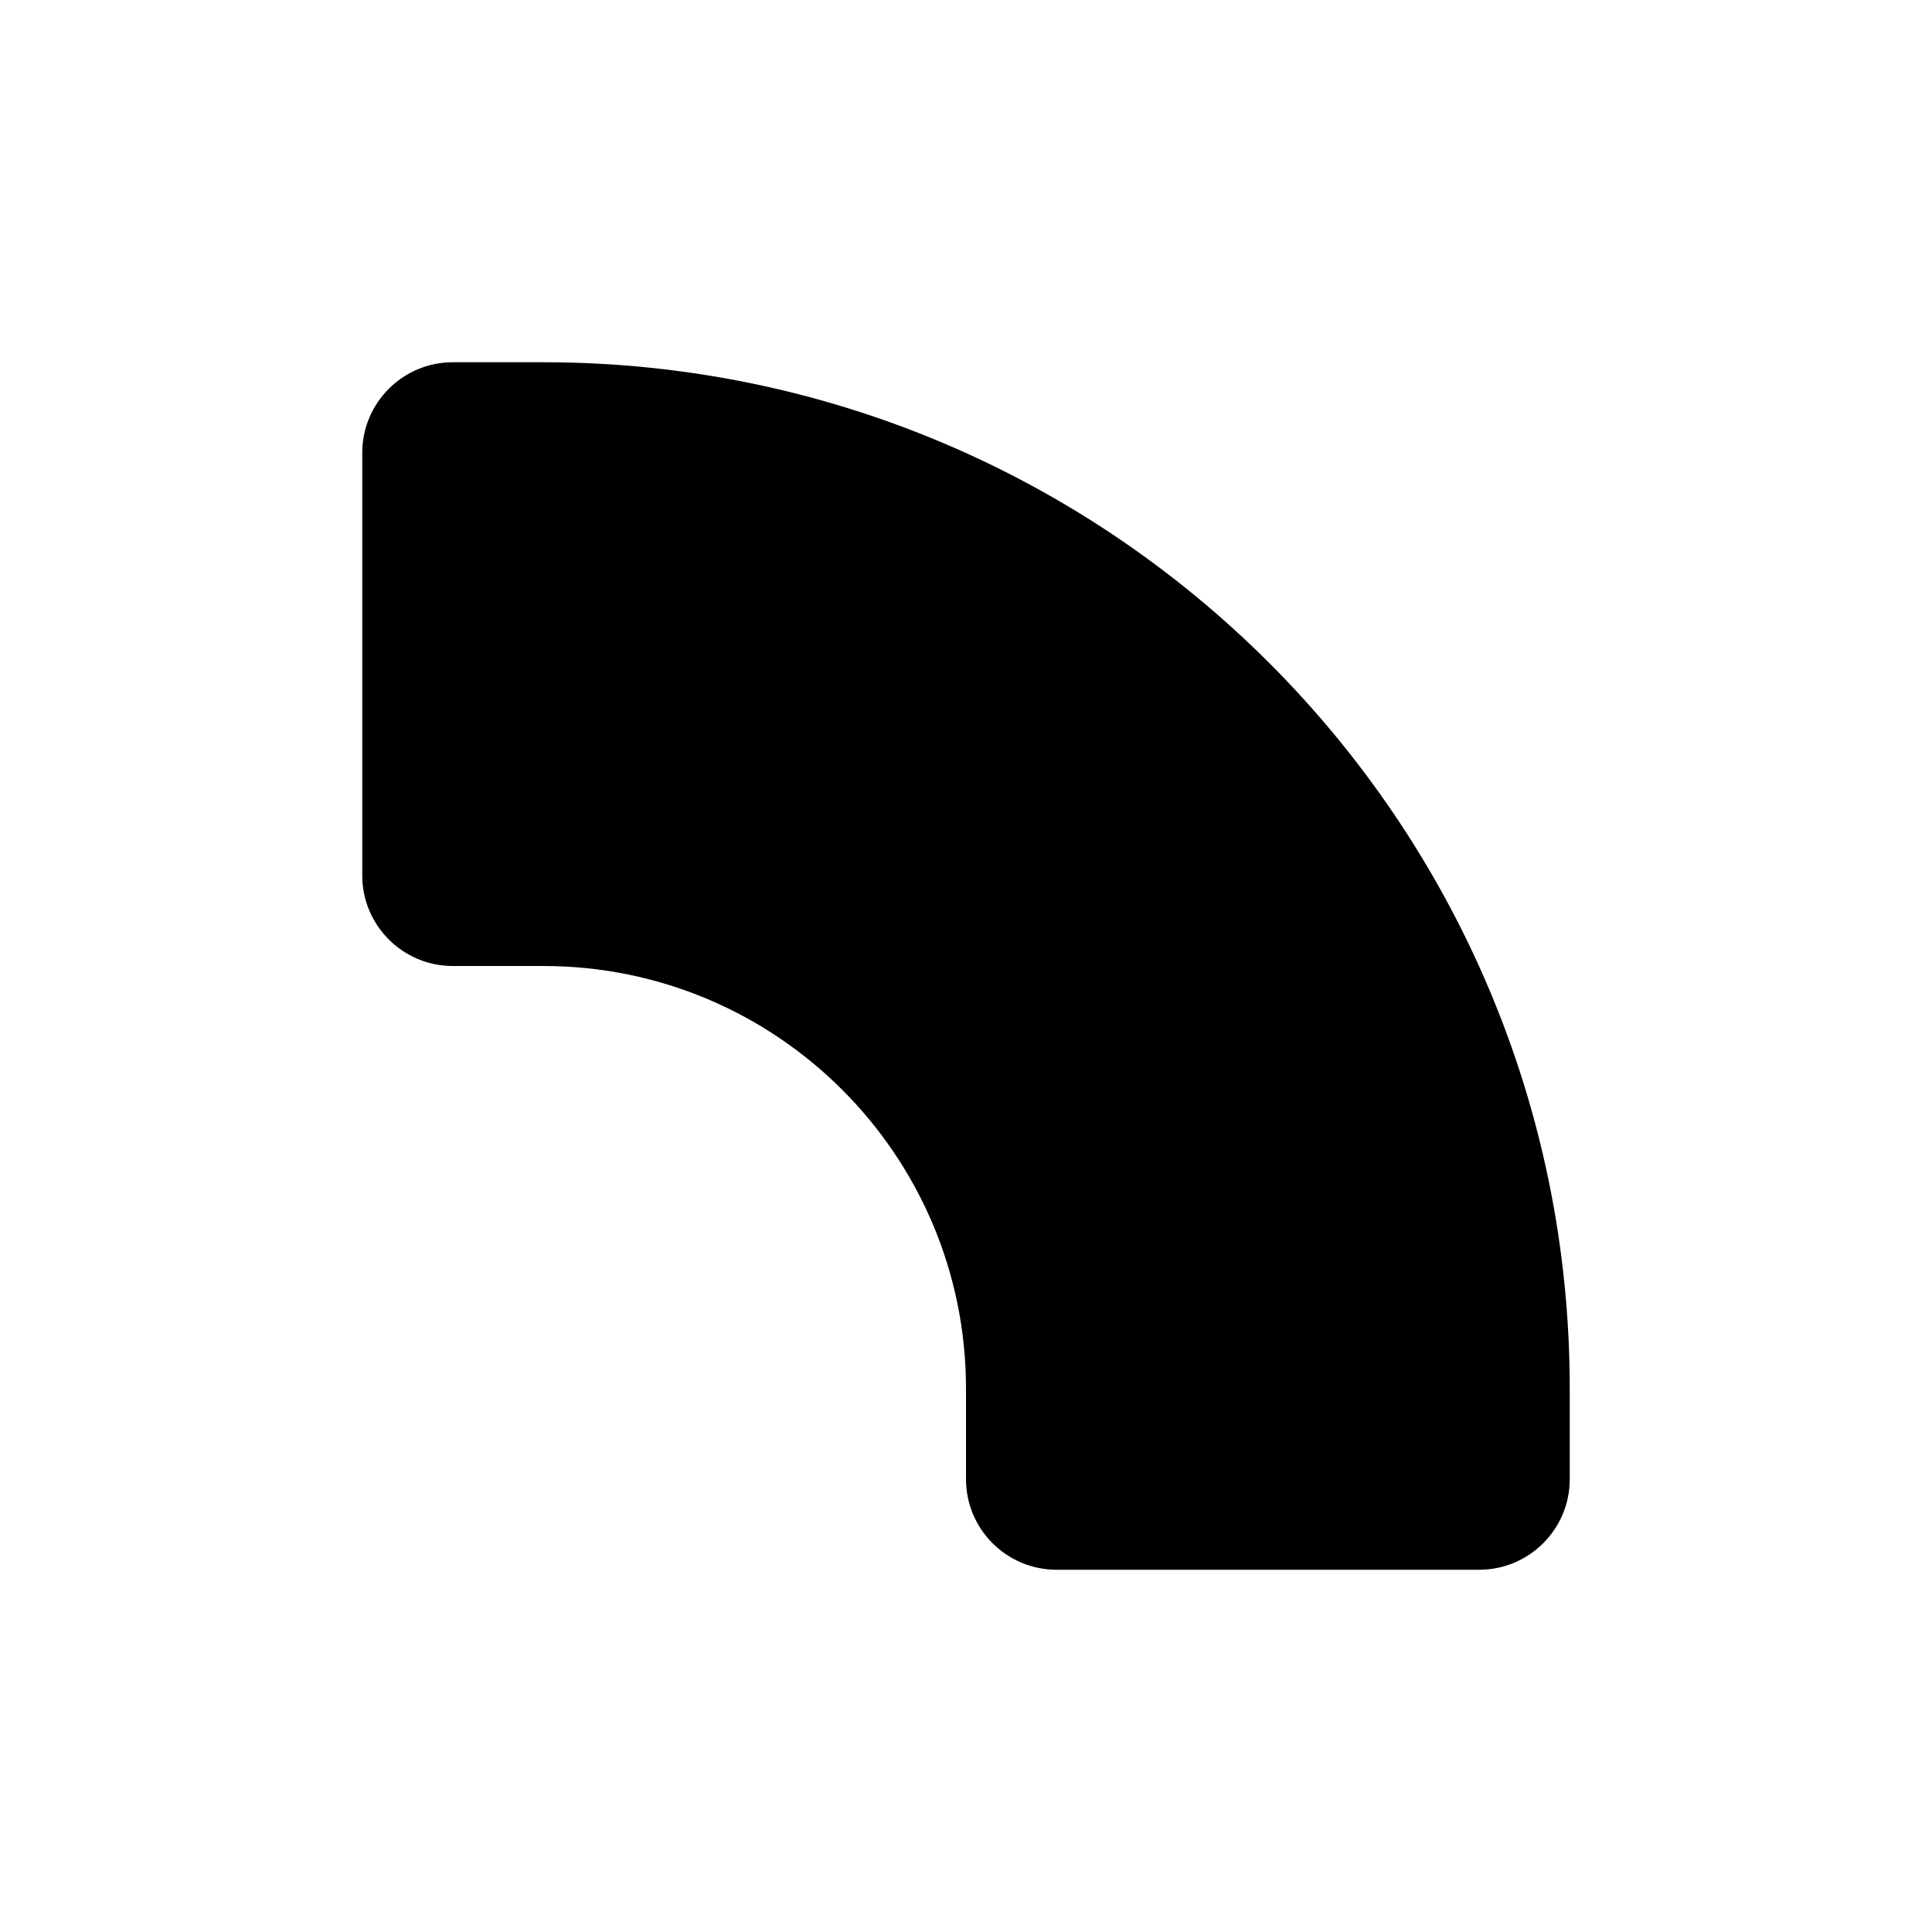
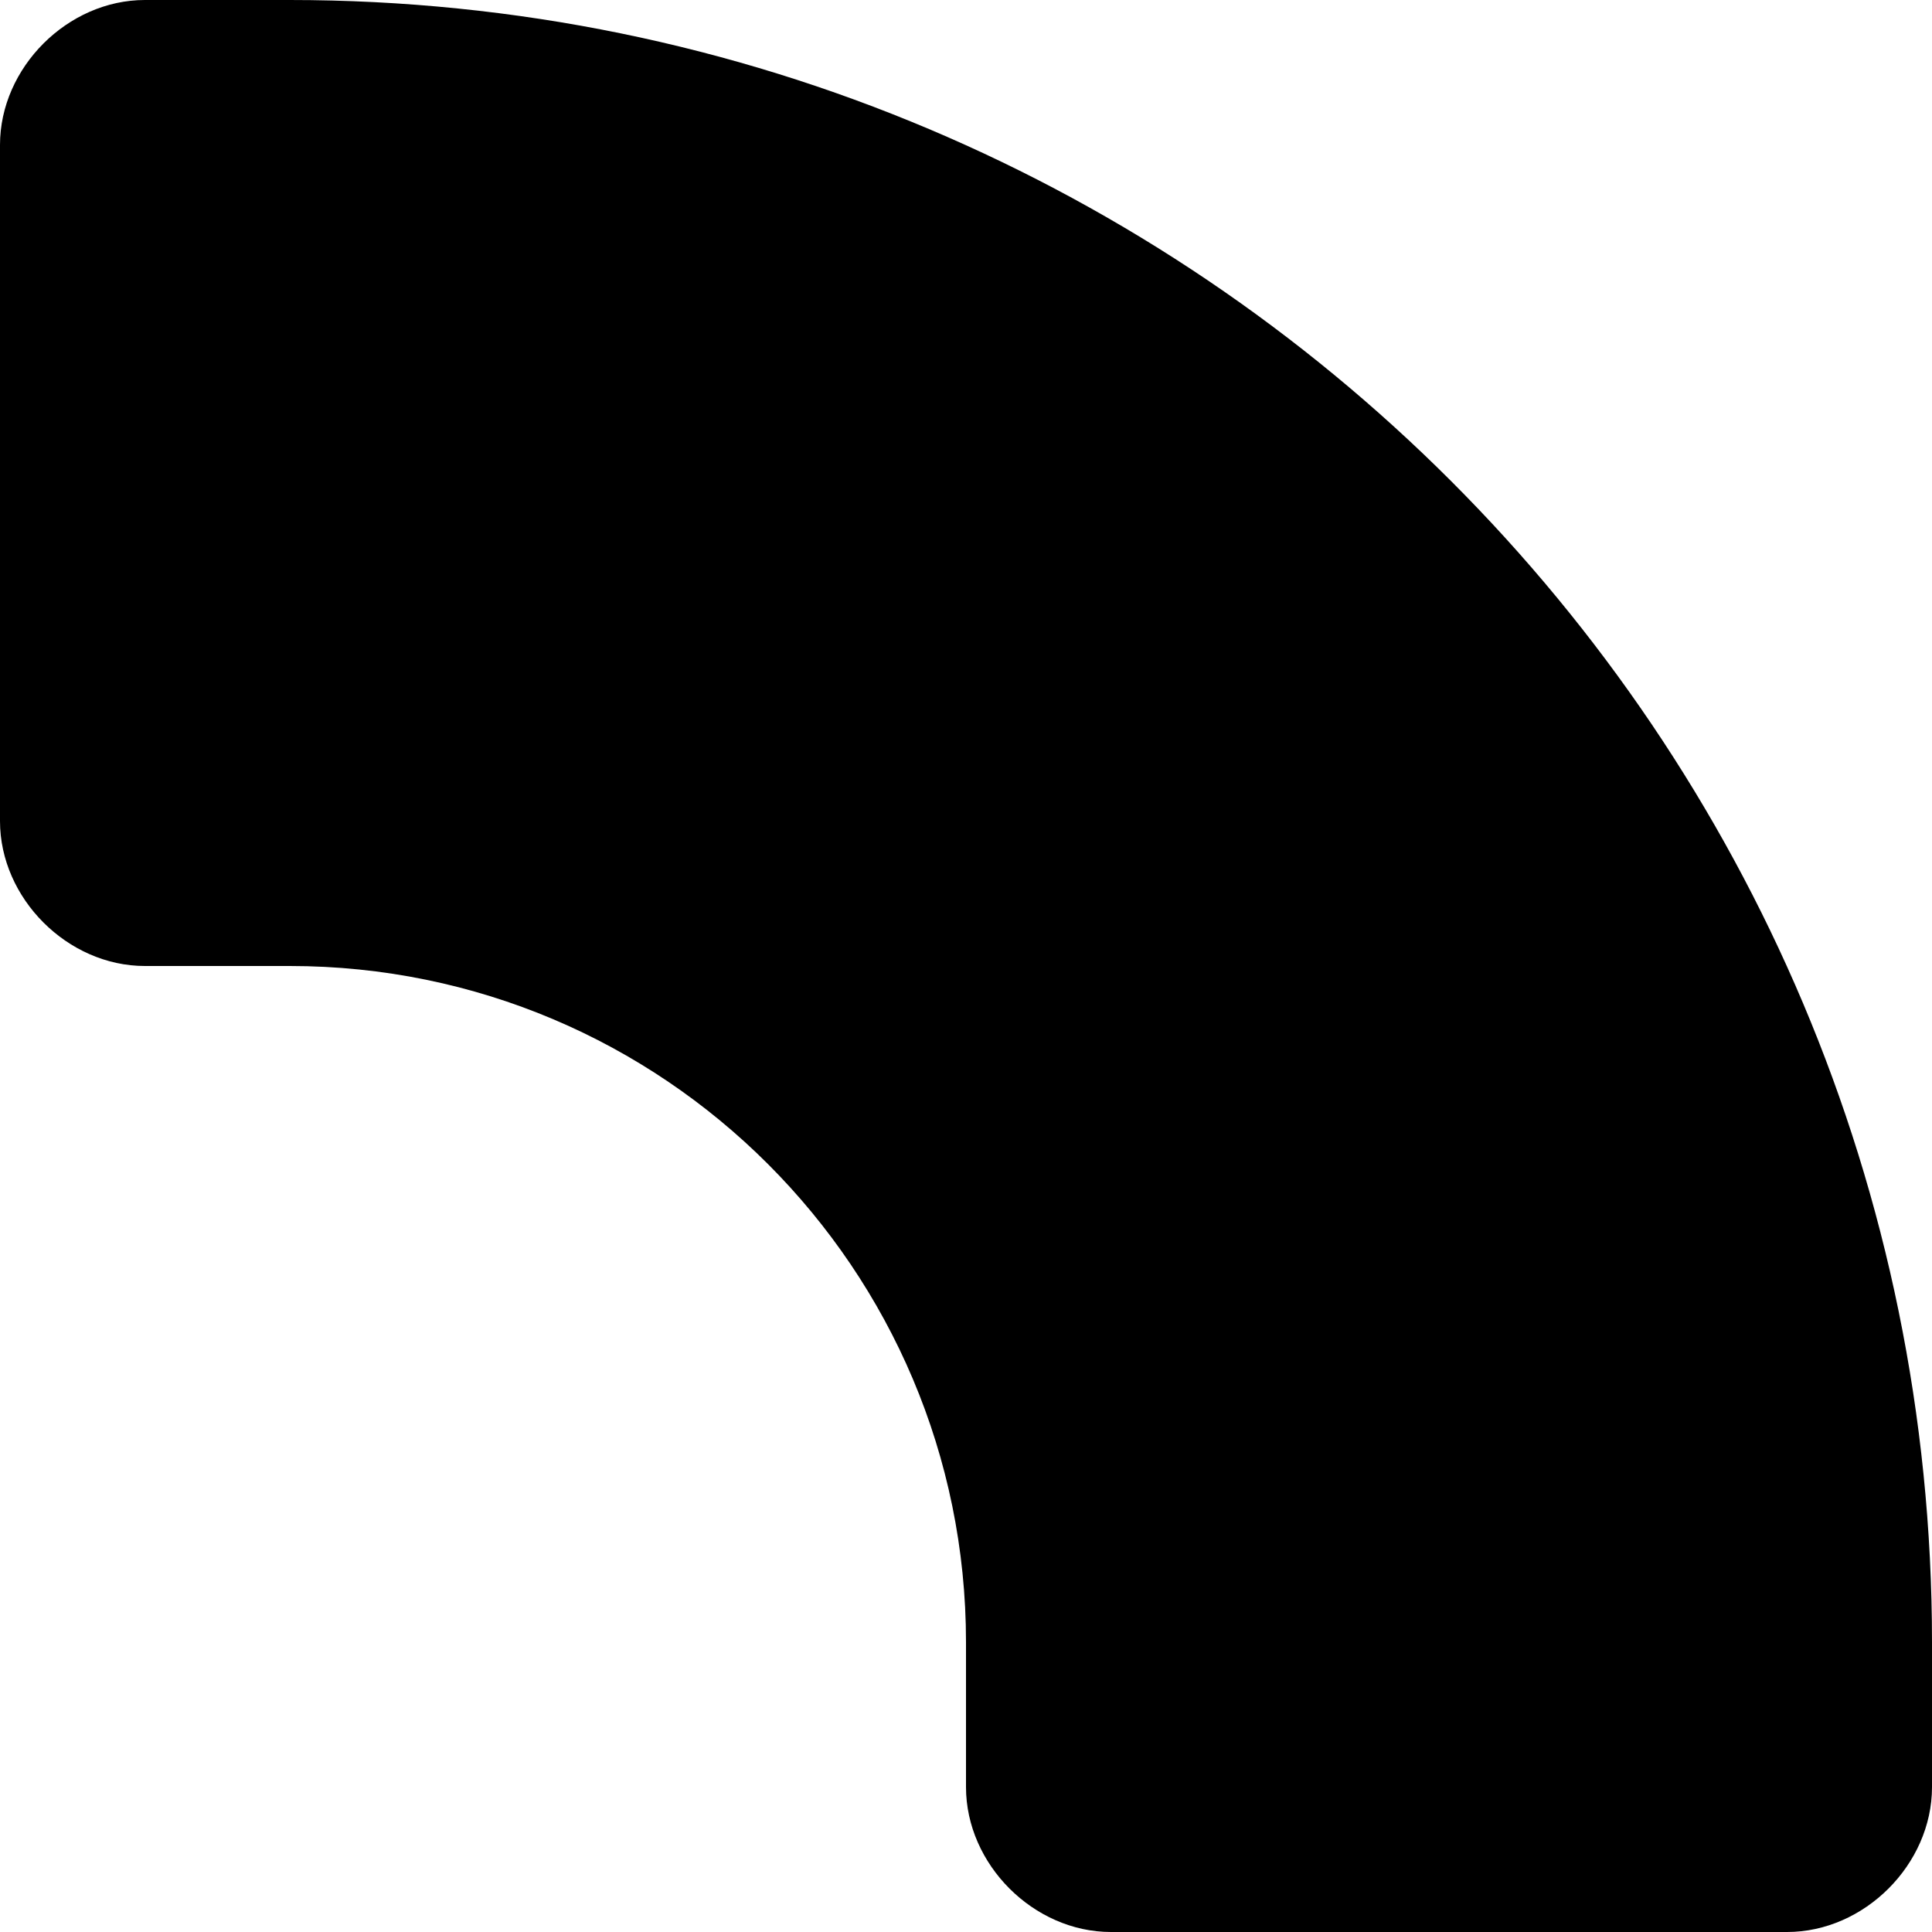
- <svg xmlns="http://www.w3.org/2000/svg" width="32" height="32" viewBox="0 0 32 32" fill="none">
-   <g id="logo">
-     <path id="Subtract" fill-rule="evenodd" clip-rule="evenodd" d="M6 14.5C6 15.328 6.672 16 7.5 16H9C12.866 16 16 19.134 16 23V24.5C16 25.328 16.672 26 17.5 26H24.5C25.328 26 26 25.328 26 24.5V23C26 13.611 18.389 6 9 6H7.5C6.672 6 6 6.672 6 7.5V14.5Z" fill="black" />
-   </g>
+ <svg xmlns="http://www.w3.org/2000/svg" viewBox="0 0 20 20">
+   <path fill="#000" fill-rule="evenodd" d="M0 8.5C0 9.3.7 10 1.5 10H3a7 7 0 017 7v1.5c0 .8.7 1.5 1.5 1.5h7c.8 0 1.5-.7 1.5-1.5V17A17 17 0 003 0H1.5C.7 0 0 .7 0 1.5v7z" />
</svg>
